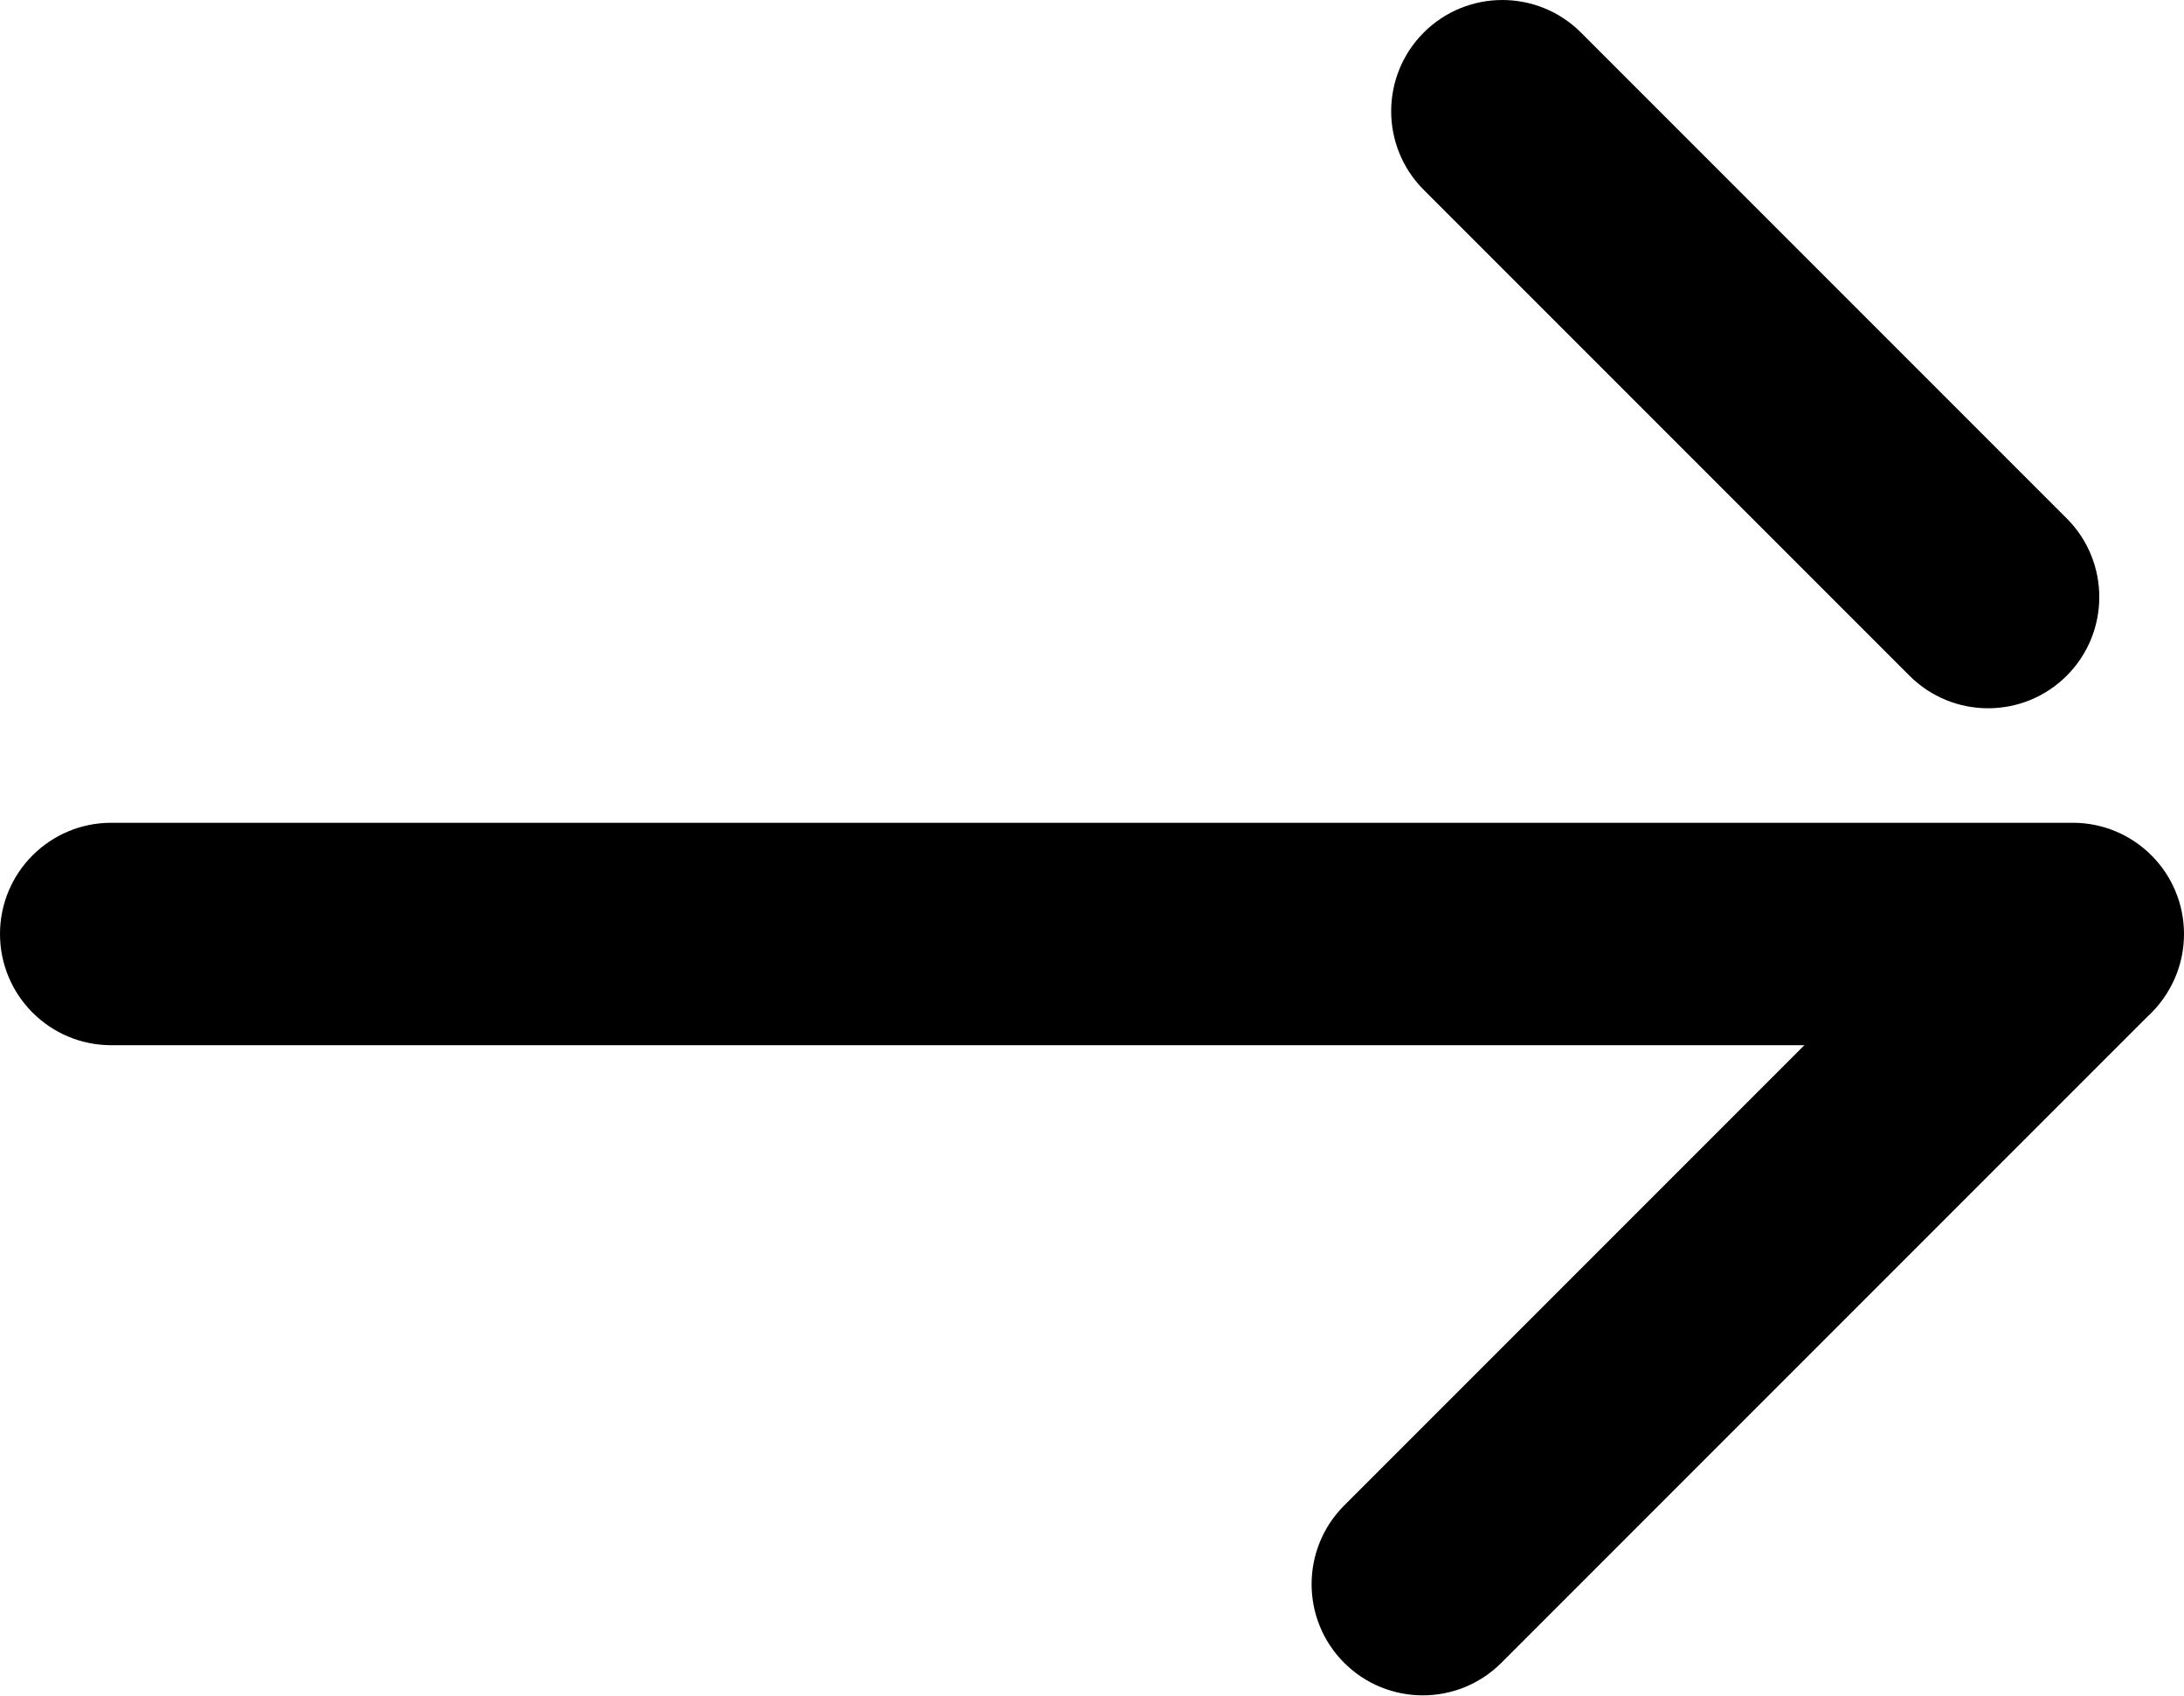
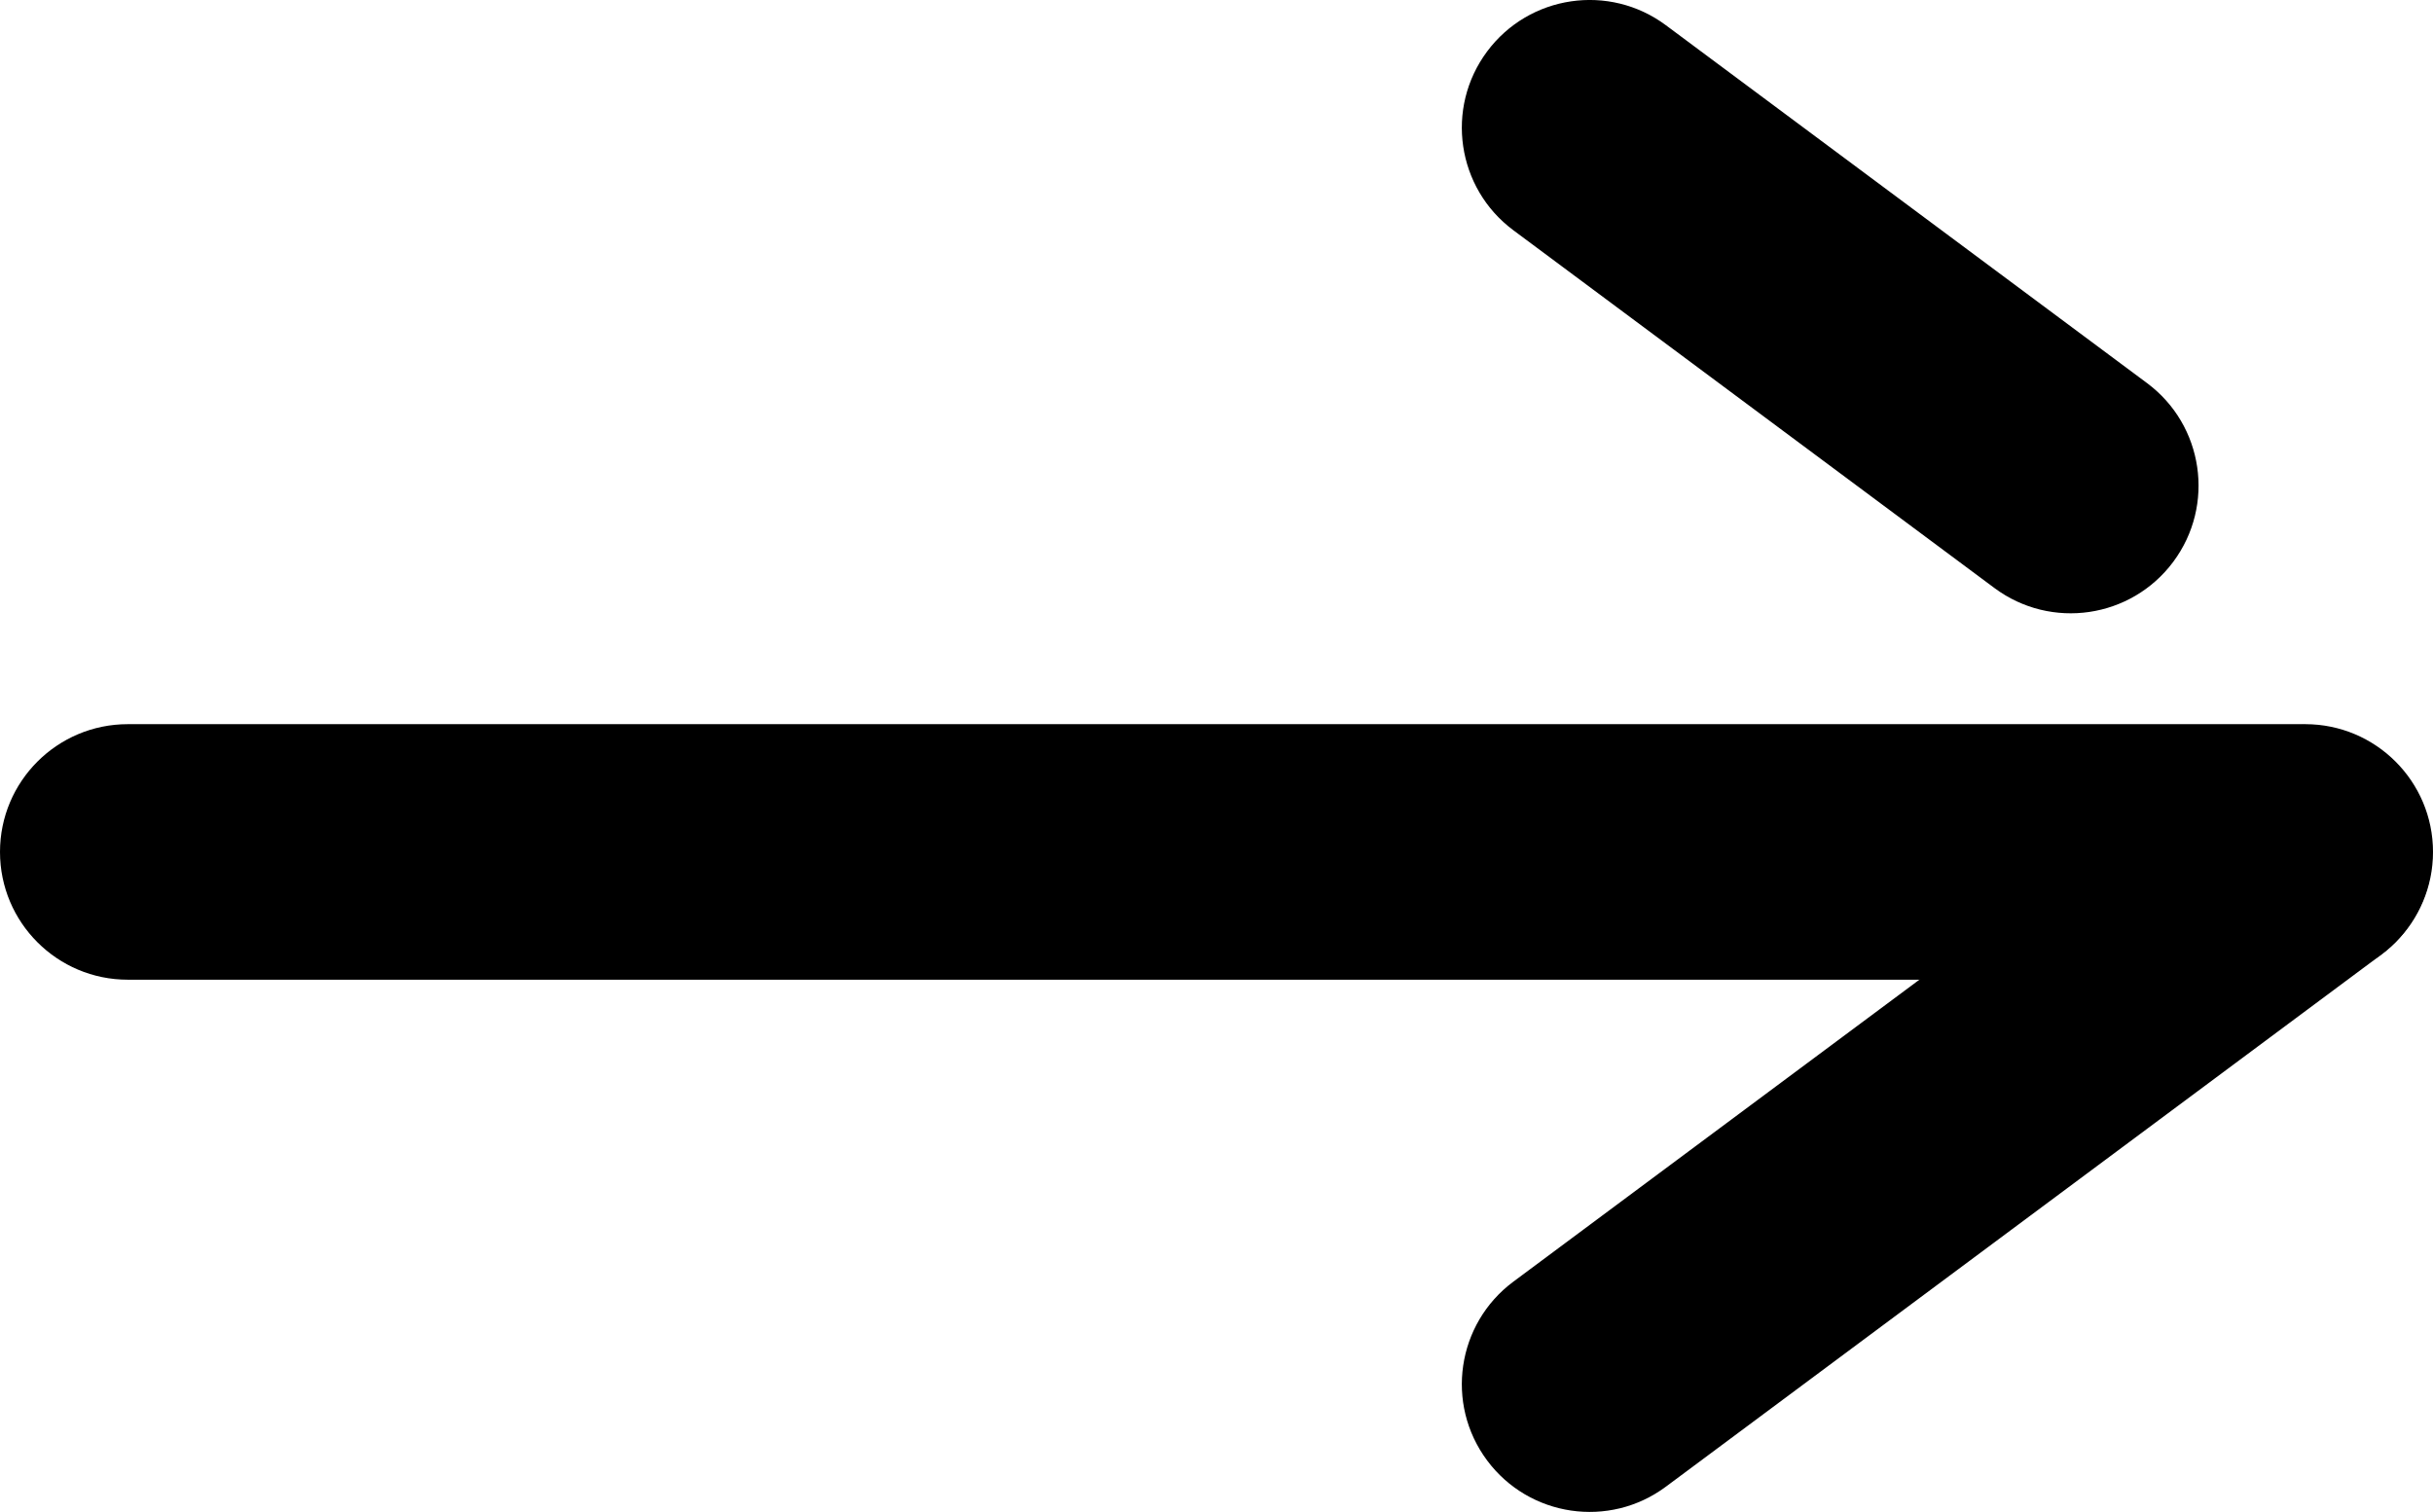
- <svg xmlns="http://www.w3.org/2000/svg" version="1.1" id="Layer_1" x="0px" y="0px" viewBox="0 0 550 426.87" style="enable-background:new 0 0 550 426.87;" xml:space="preserve">
+ <svg xmlns="http://www.w3.org/2000/svg" version="1.1" id="Layer_1" x="0px" y="0px" viewBox="0 0 582 361.76" style="enable-background:new 0 0 582 361.76;" xml:space="preserve">
  <g>
-     <path d="M522,263.16H28c-15.46,0-28-12.54-28-28v0c0-15.46,12.54-28,28-28h494c15.46,0,28,12.54,28,28v0   C550,250.63,537.46,263.16,522,263.16z" />
-     <path d="M480.87,170.13L358.54,47.8c-10.93-10.93-10.93-28.66,0-39.6l0,0c10.93-10.93,28.66-10.93,39.6,0l122.33,122.33   c10.93,10.93,10.93,28.66,0,39.6l0,0C509.53,181.06,491.8,181.06,480.87,170.13z" />
-     <path d="M541.45,255.31L378.1,418.66c-10.93,10.93-28.66,10.93-39.6,0l0,0c-10.93-10.93-10.93-28.66,0-39.6l163.36-163.36   c10.93-10.93,28.66-10.93,39.6,0l0,0C552.39,226.65,552.39,244.37,541.45,255.31z" />
+     <path d="M551.43,234.41H30.57C13.69,234.41,0,220.72,0,203.84v0c0-16.88,13.69-30.57,30.57-30.57h520.86   c16.88,0,30.57,13.69,30.57,30.57v0C582,220.72,568.31,234.41,551.43,234.41z" />
+     <path d="M569.5,228.51l-171,127.2c-13.55,10.08-32.69,7.26-42.77-6.28l0,0c-10.08-13.55-7.26-32.69,6.28-42.77l171-127.2   c13.55-10.08,32.69-7.26,42.77,6.28v0C585.86,199.28,583.05,218.43,569.5,228.51z" />
+     <path d="M513.59,91.66L398.5,6.04c-13.55-10.08-32.69-7.26-42.77,6.28l0,0c-10.08,13.55-7.26,32.69,6.28,42.77l115.09,85.61   c13.55,10.08,32.69,7.26,42.77-6.28l0,0C529.95,120.88,527.14,101.73,513.59,91.66z" />
  </g>
</svg>
